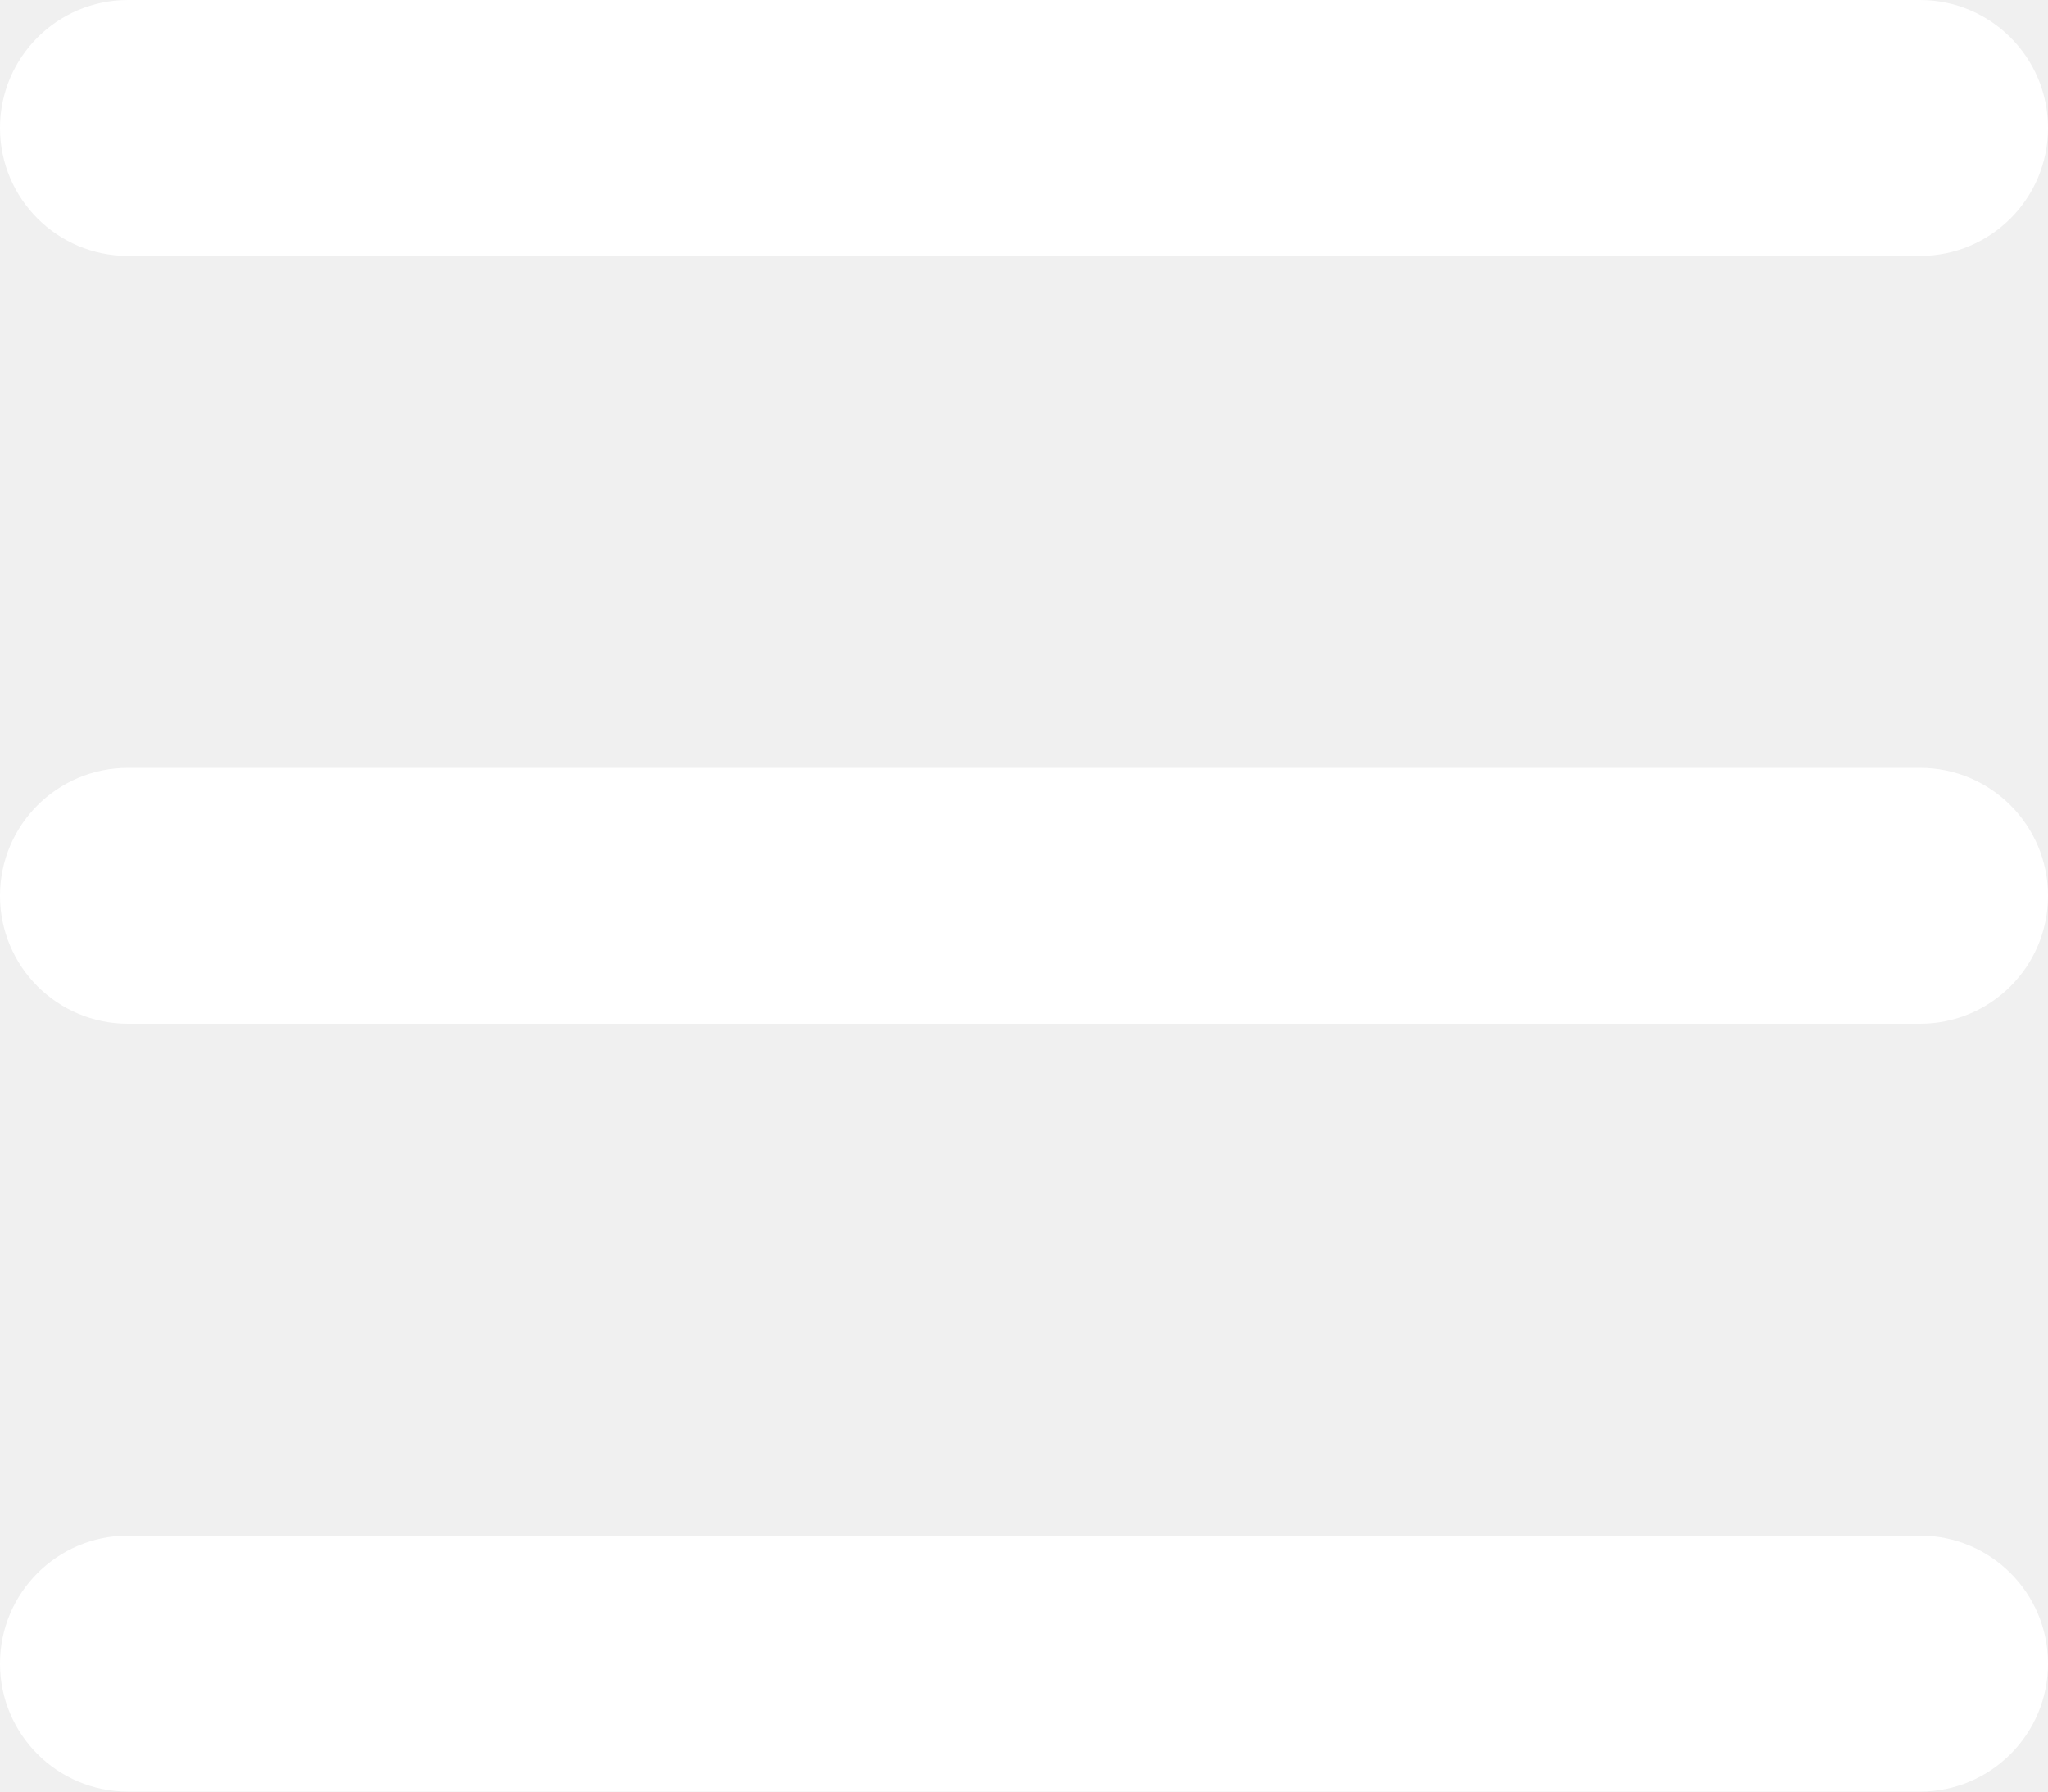
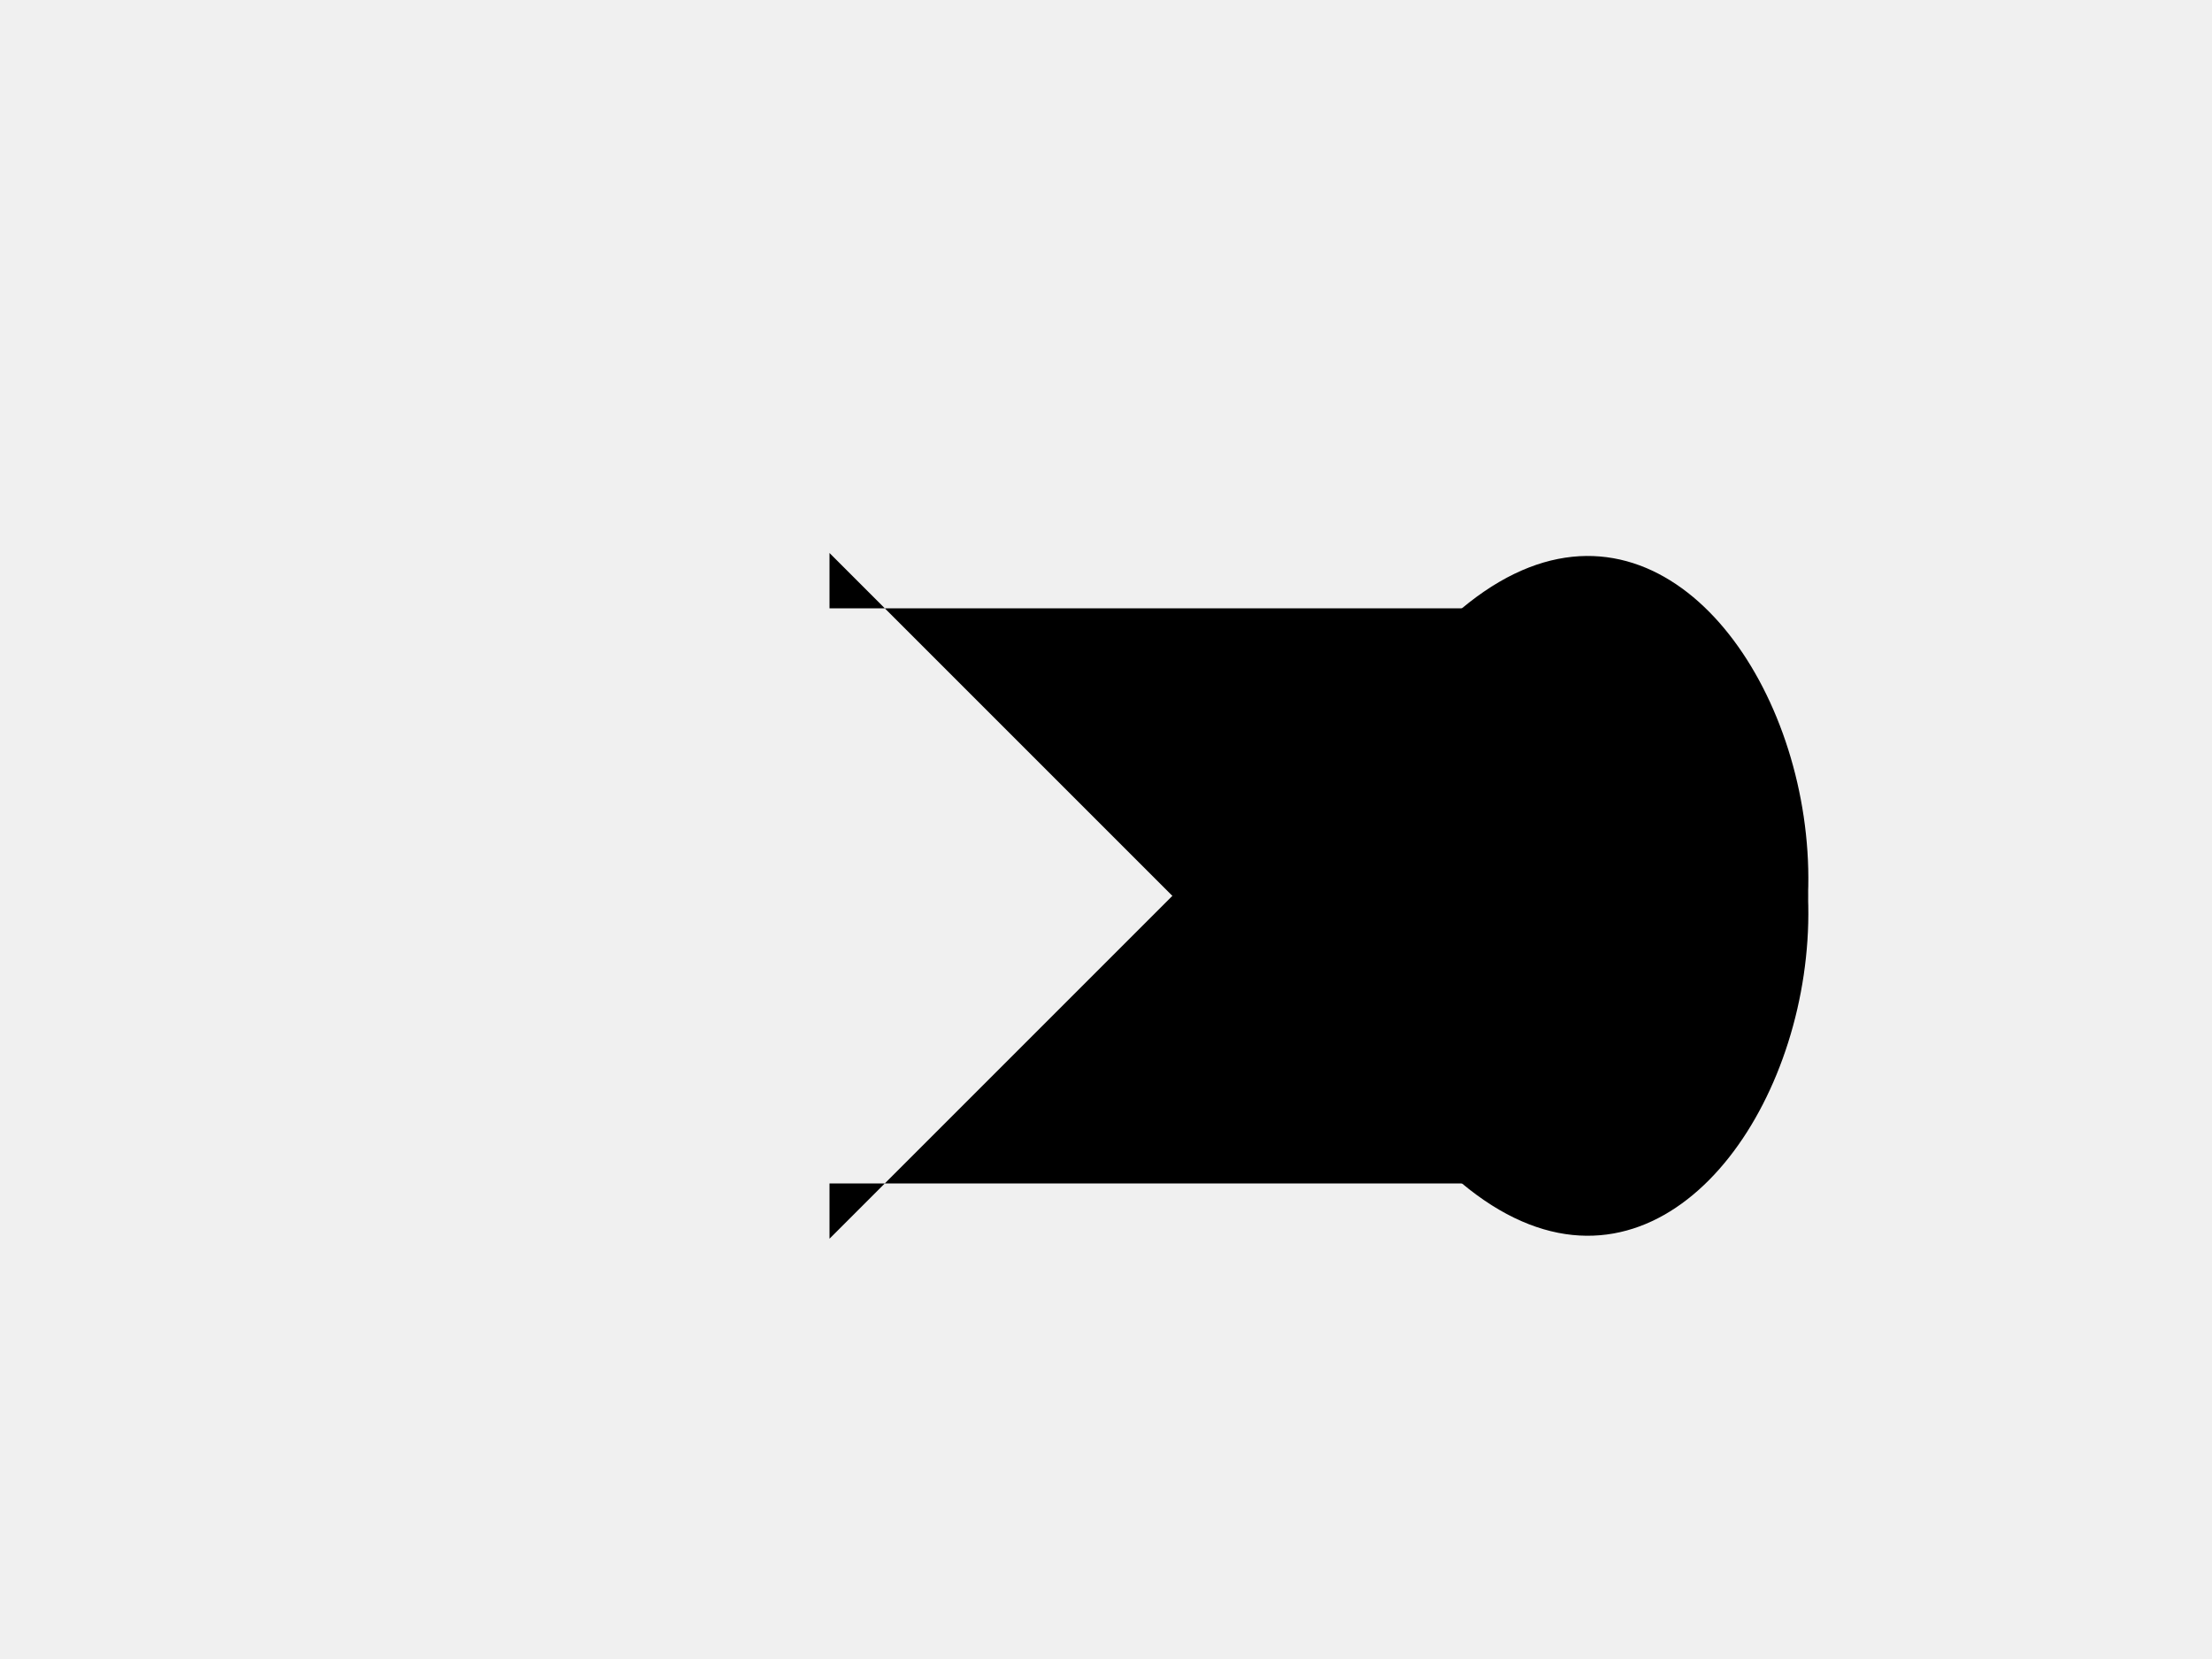
- <svg xmlns="http://www.w3.org/2000/svg" id="hamburger" width="40" height="35">
-   <path fill="#FFF" d="M40 2.5A2.5 2.5 0 0 1 37.5 5h-35a2.5 2.5 0 1 1 0-5h35A2.5 2.5 0 0 1 40 2.5zM40 17.5a2.5 2.5 0 0 1-2.5 2.5h-35a2.5 2.5 0 1 1 0-5h35a2.5 2.5 0 0 1 2.5 2.5zM40 32.5a2.5 2.5 0 0 1-2.5 2.5h-35a2.5 2.5 0 1 1 0-5h35a2.5 2.5 0 0 1 2.5 2.5z" />
+ <svg id="hamburger" viewBox="0 0 800 600">
+   <path d="M300,220 C300,220 520,220 540,220 C740,220 640,540 520,420 C440,340 300,200 300,200" id="top" />
+   <path d="M300,320 L540,320" id="middle" />
+   <path d="M300,210 C300,210 520,210 540,210 C740,210 640,530 520,410 C440,330 300,190 300,190" id="bottom" transform="translate(480, 320) scale(1, -1) translate(-480, -318) " />
</svg>
